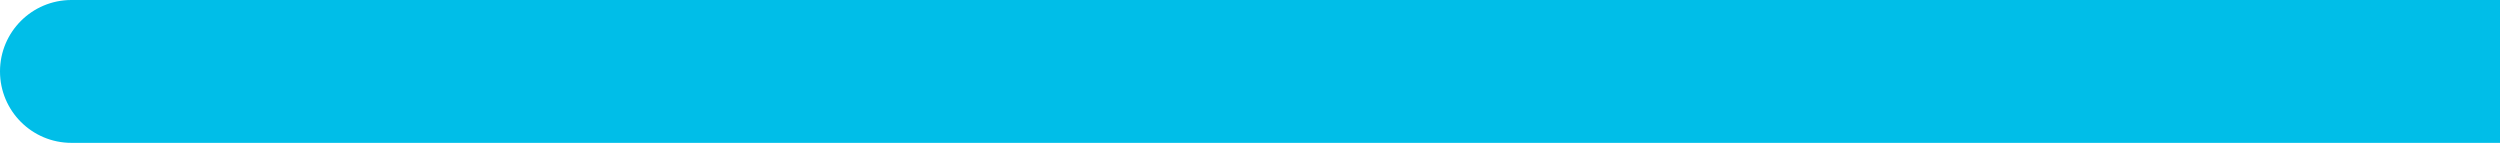
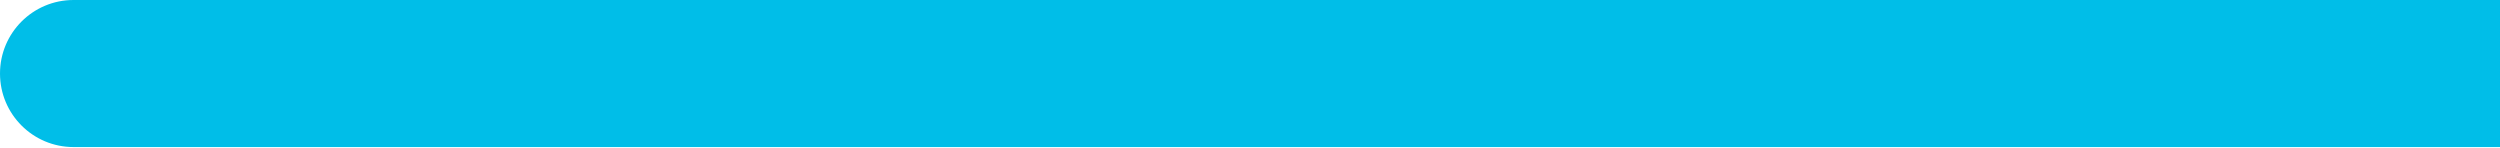
- <svg xmlns="http://www.w3.org/2000/svg" width="70" height="4" viewBox="0 0 70 4" fill="none">
+ <svg xmlns="http://www.w3.org/2000/svg" width="68" height="4" viewBox="0 0 68 4" fill="none">
  <path d="M2 0C0.895 -9.65645e-08 9.65645e-08 0.895 0 2C-9.65645e-08 3.105 0.895 4 2 4L2 0ZM70 4L72 4L72 6.11959e-06L70 5.94475e-06L70 4ZM2 4L70 4L70 5.94475e-06L2 0L2 4Z" fill="#00BEE8" />
</svg>
